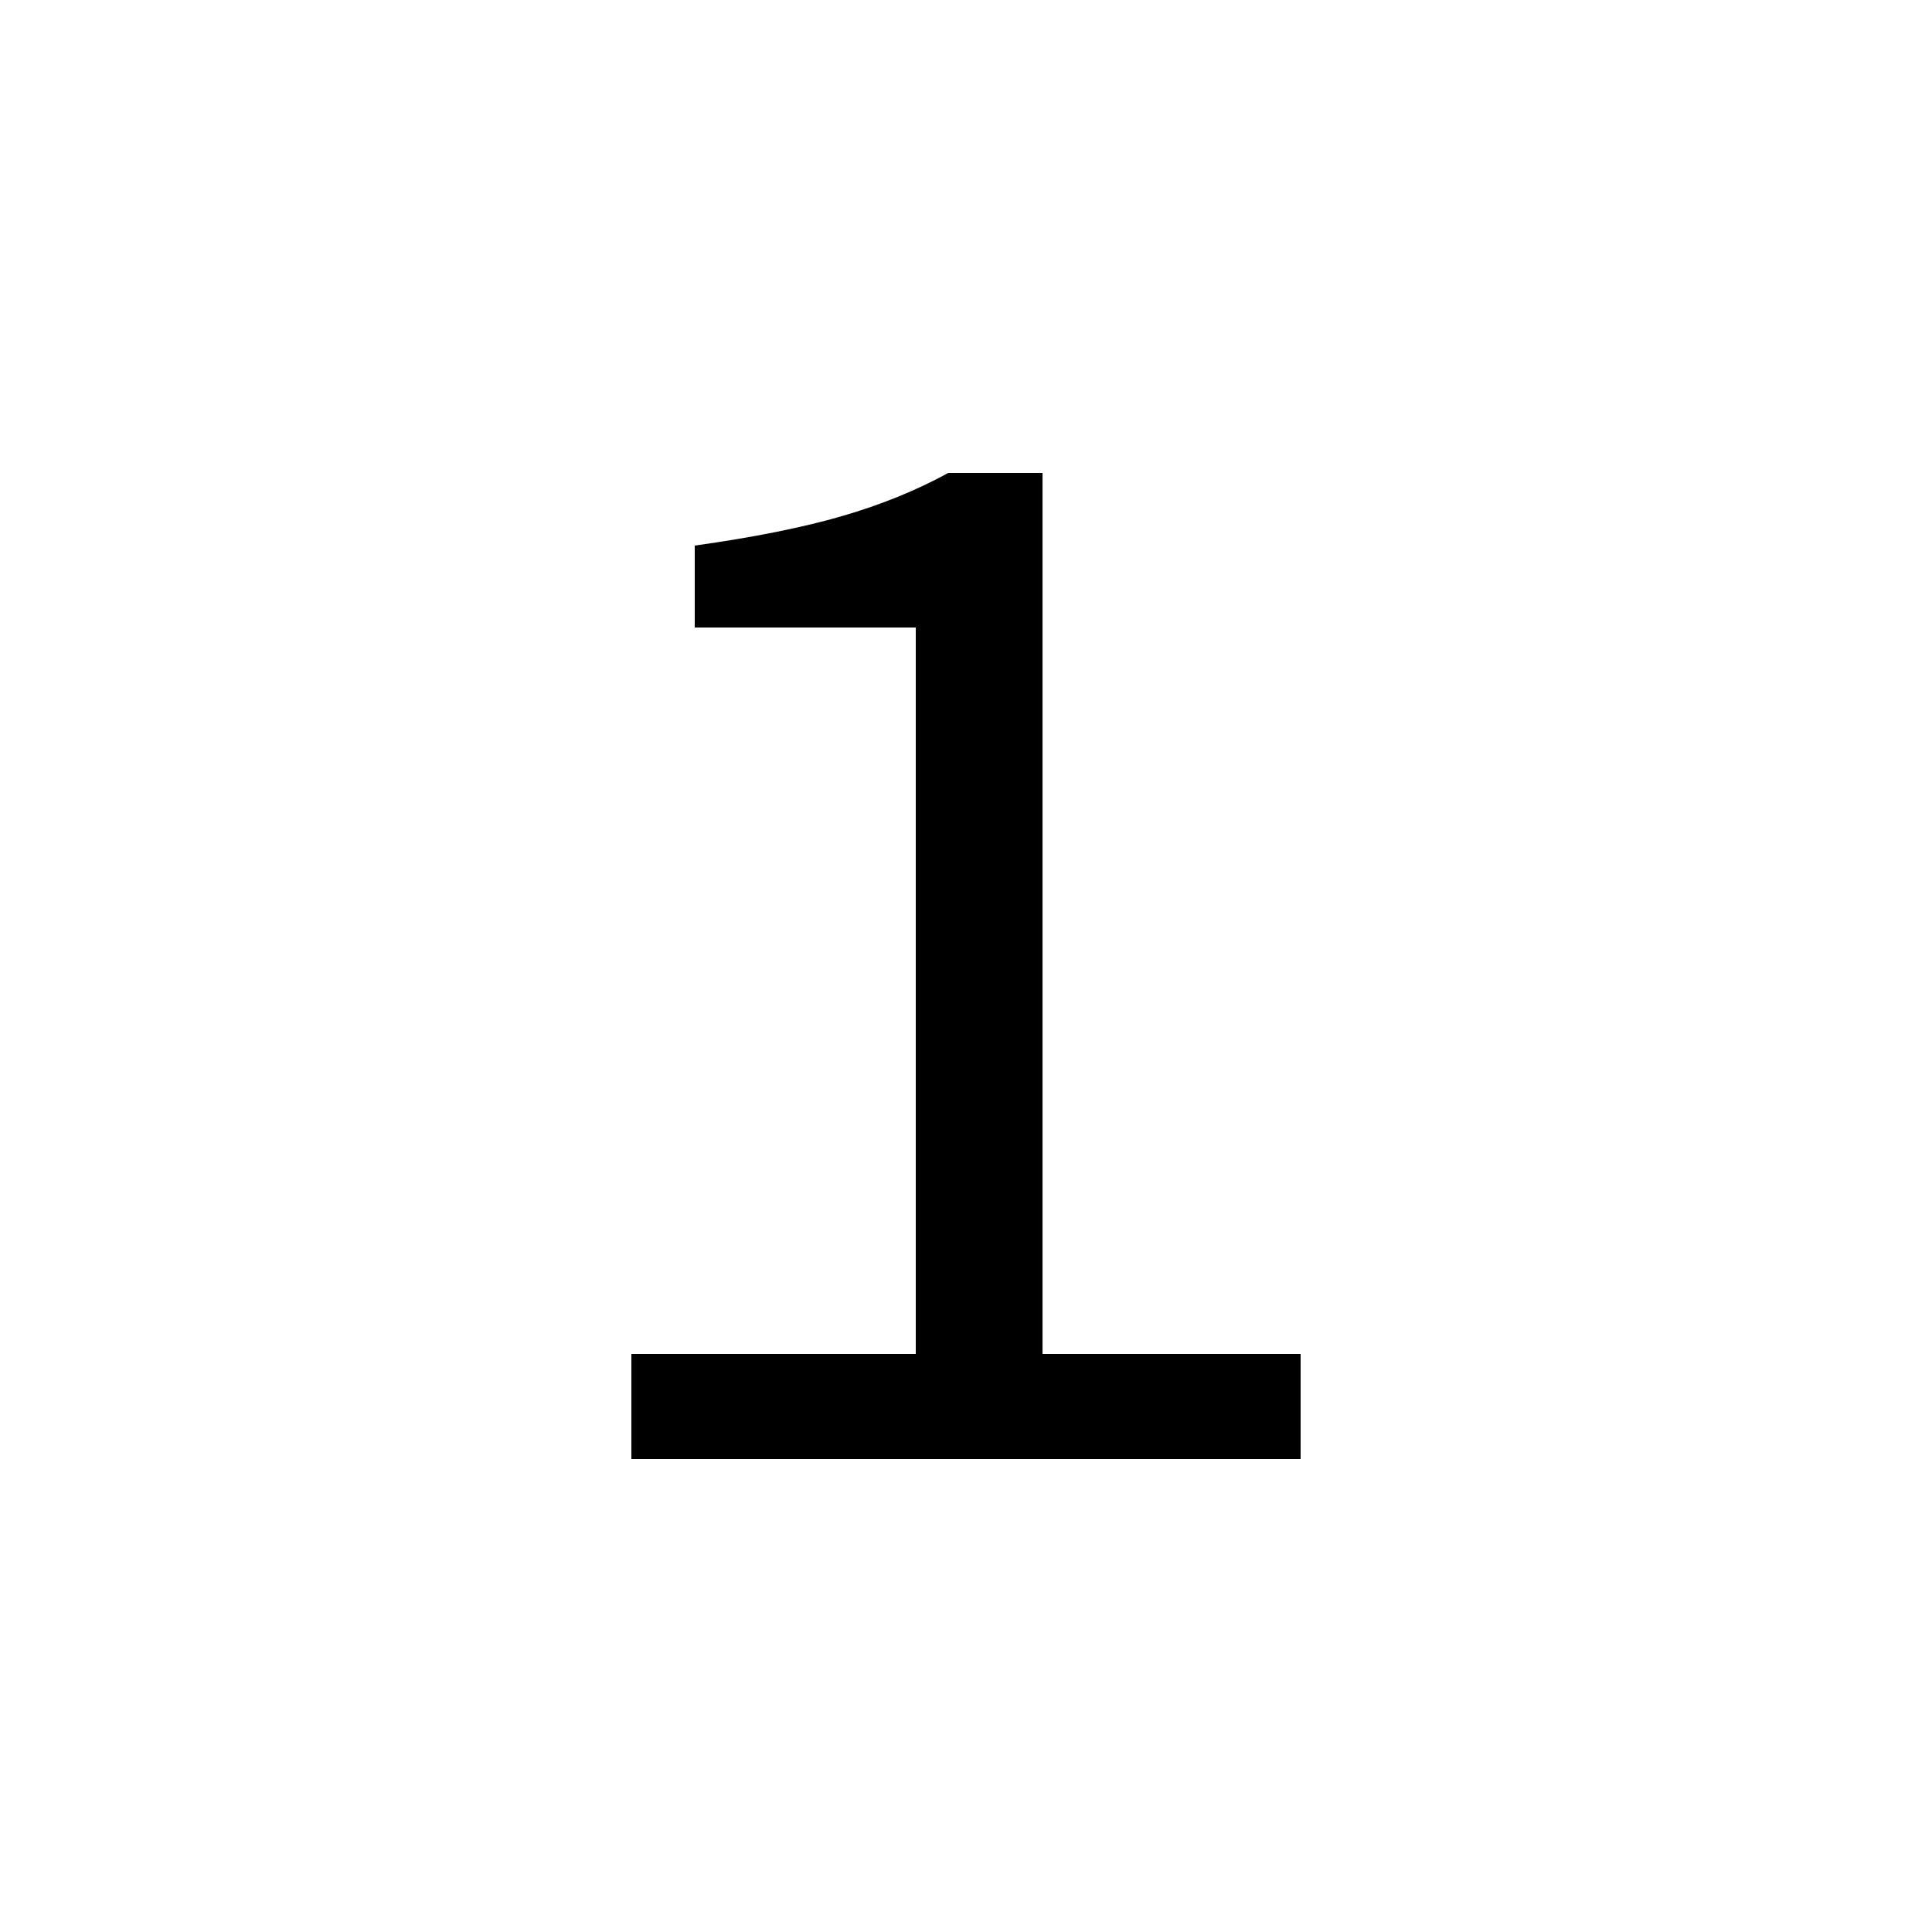
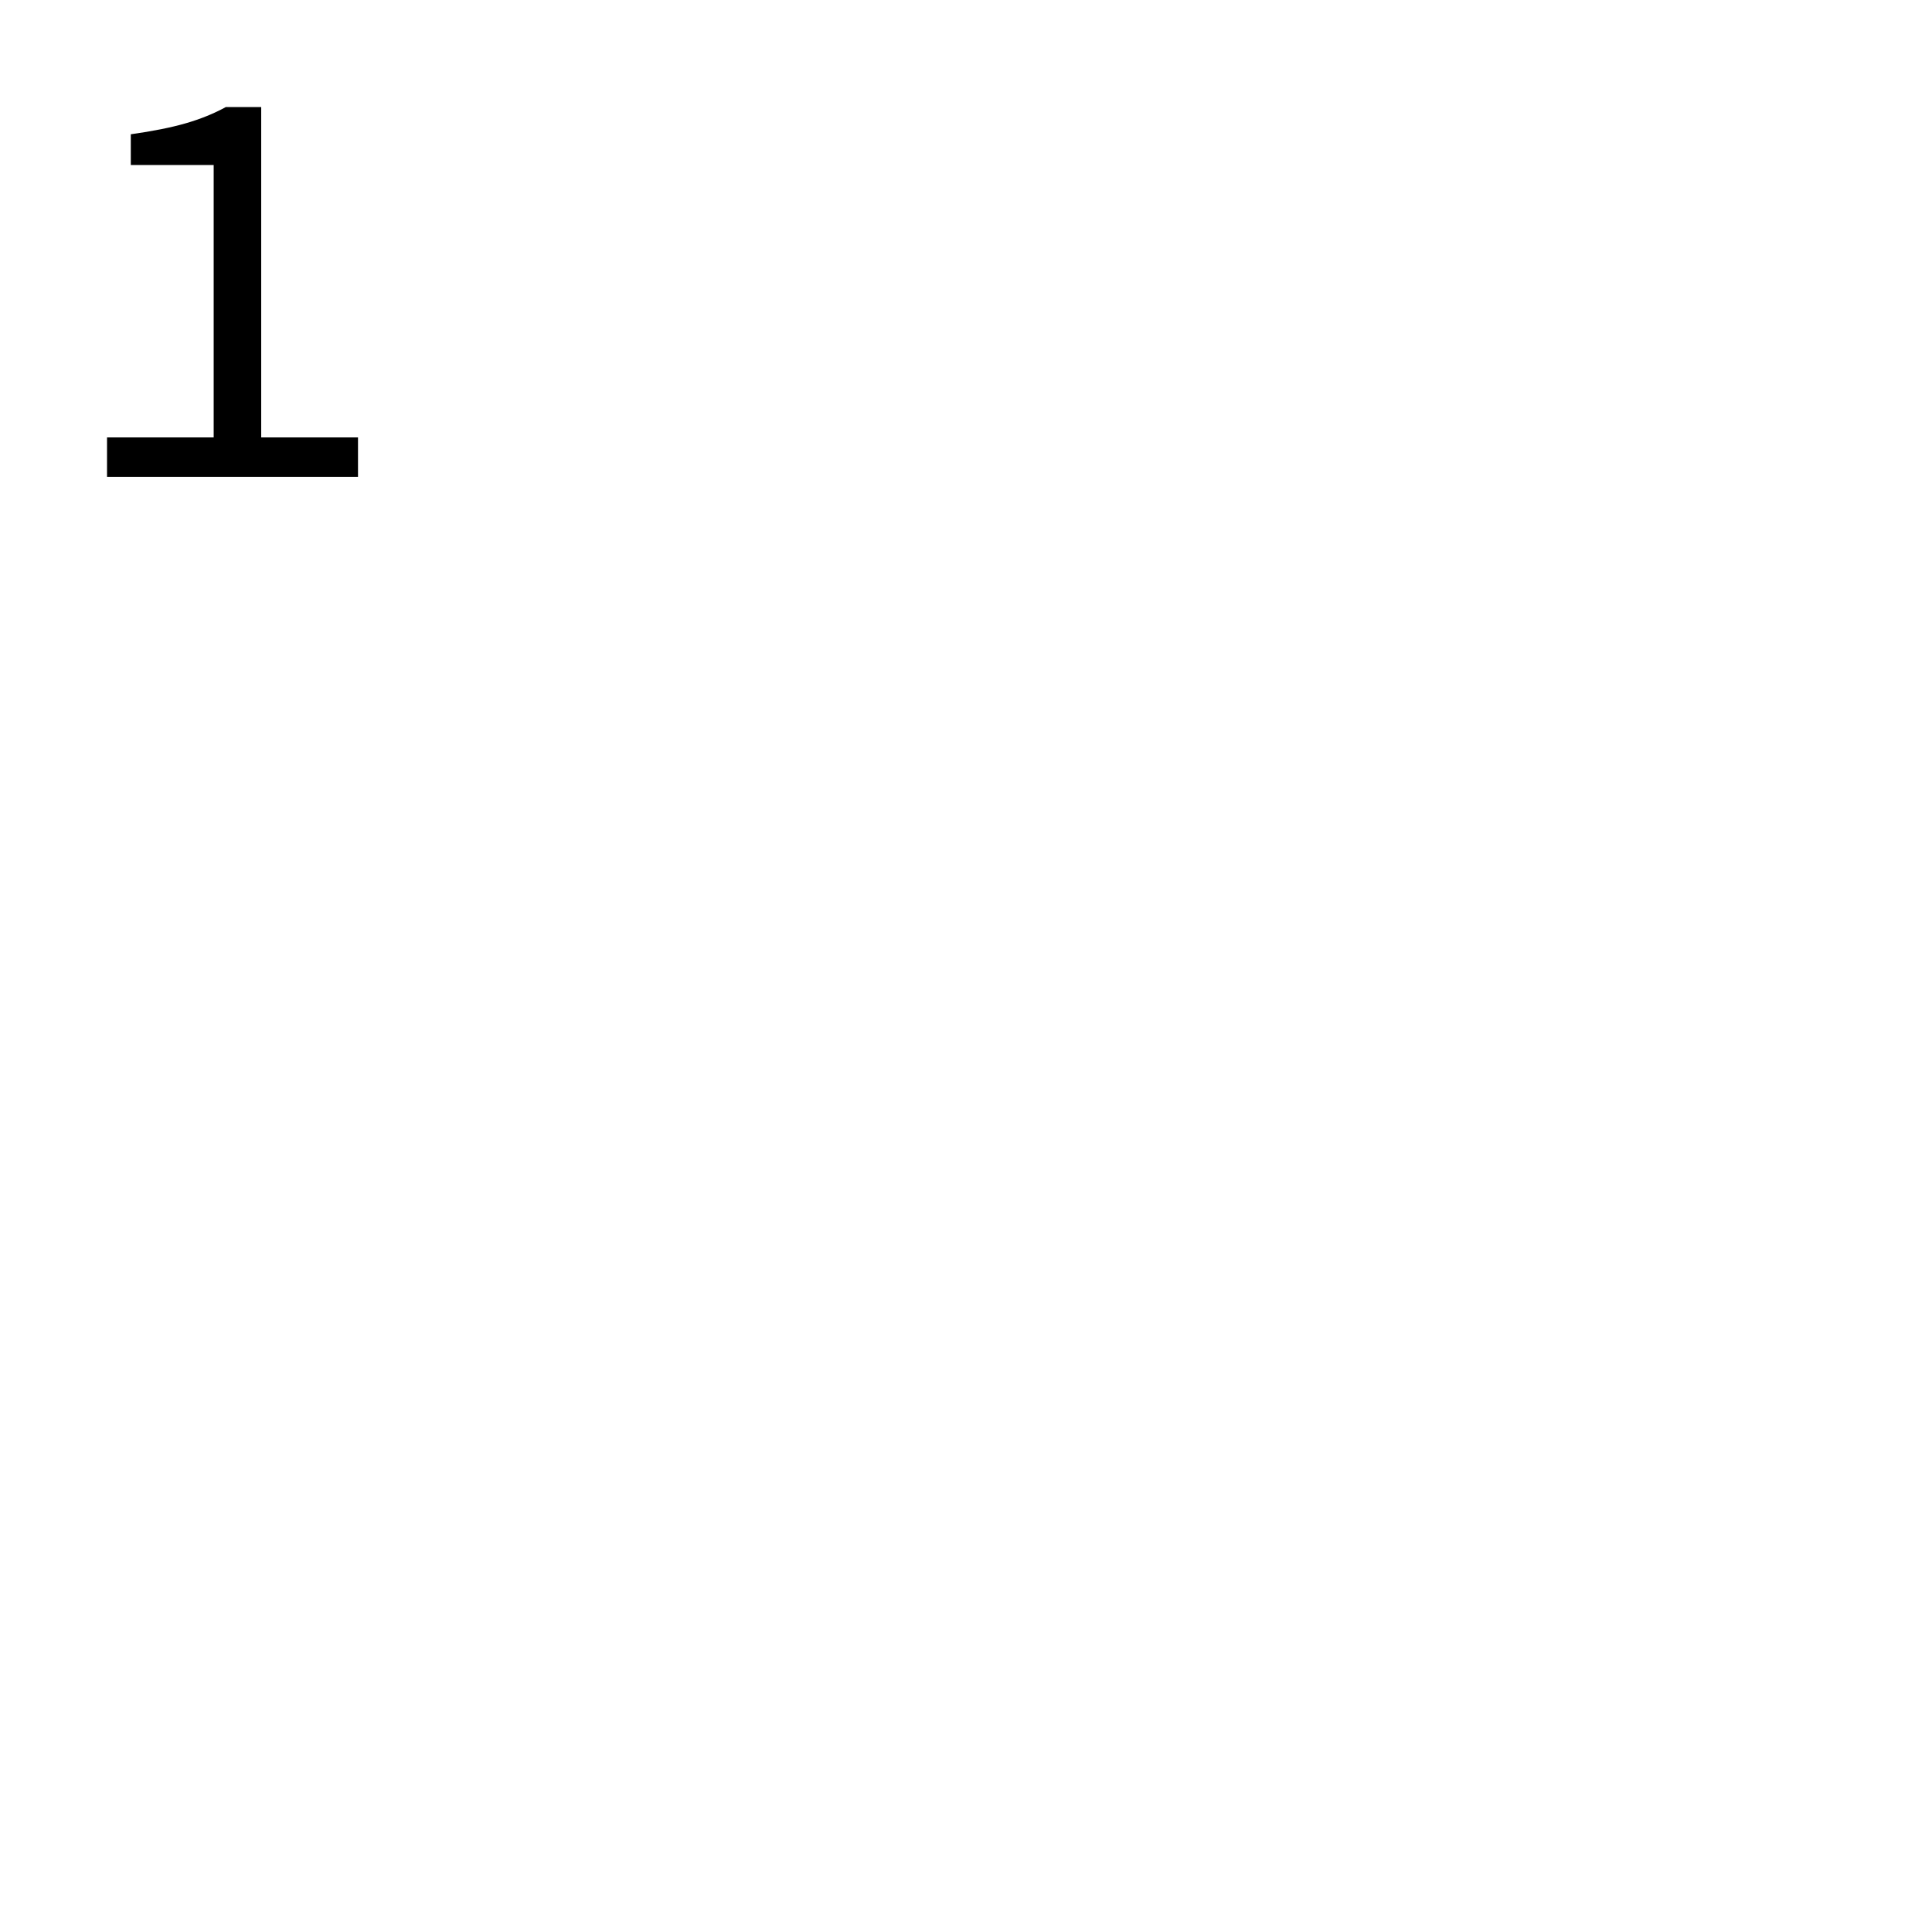
<svg xmlns="http://www.w3.org/2000/svg" version="1.1" viewBox="0 0 10 10">
-   <path d="m3.268 7.552v-0.544h1.472v-3.76h-1.144v-0.424q0.456-0.064 0.76-0.152t0.552-0.224h0.488v4.56h1.336v0.544z" />
+   <path d="m0.554 2.468v-0.204h0.552v-1.41h-0.429v-0.159q0.171-0.024 0.285-0.057 0.114-0.033 0.207-0.084h0.183v1.71h0.501v0.204z" />
</svg>
